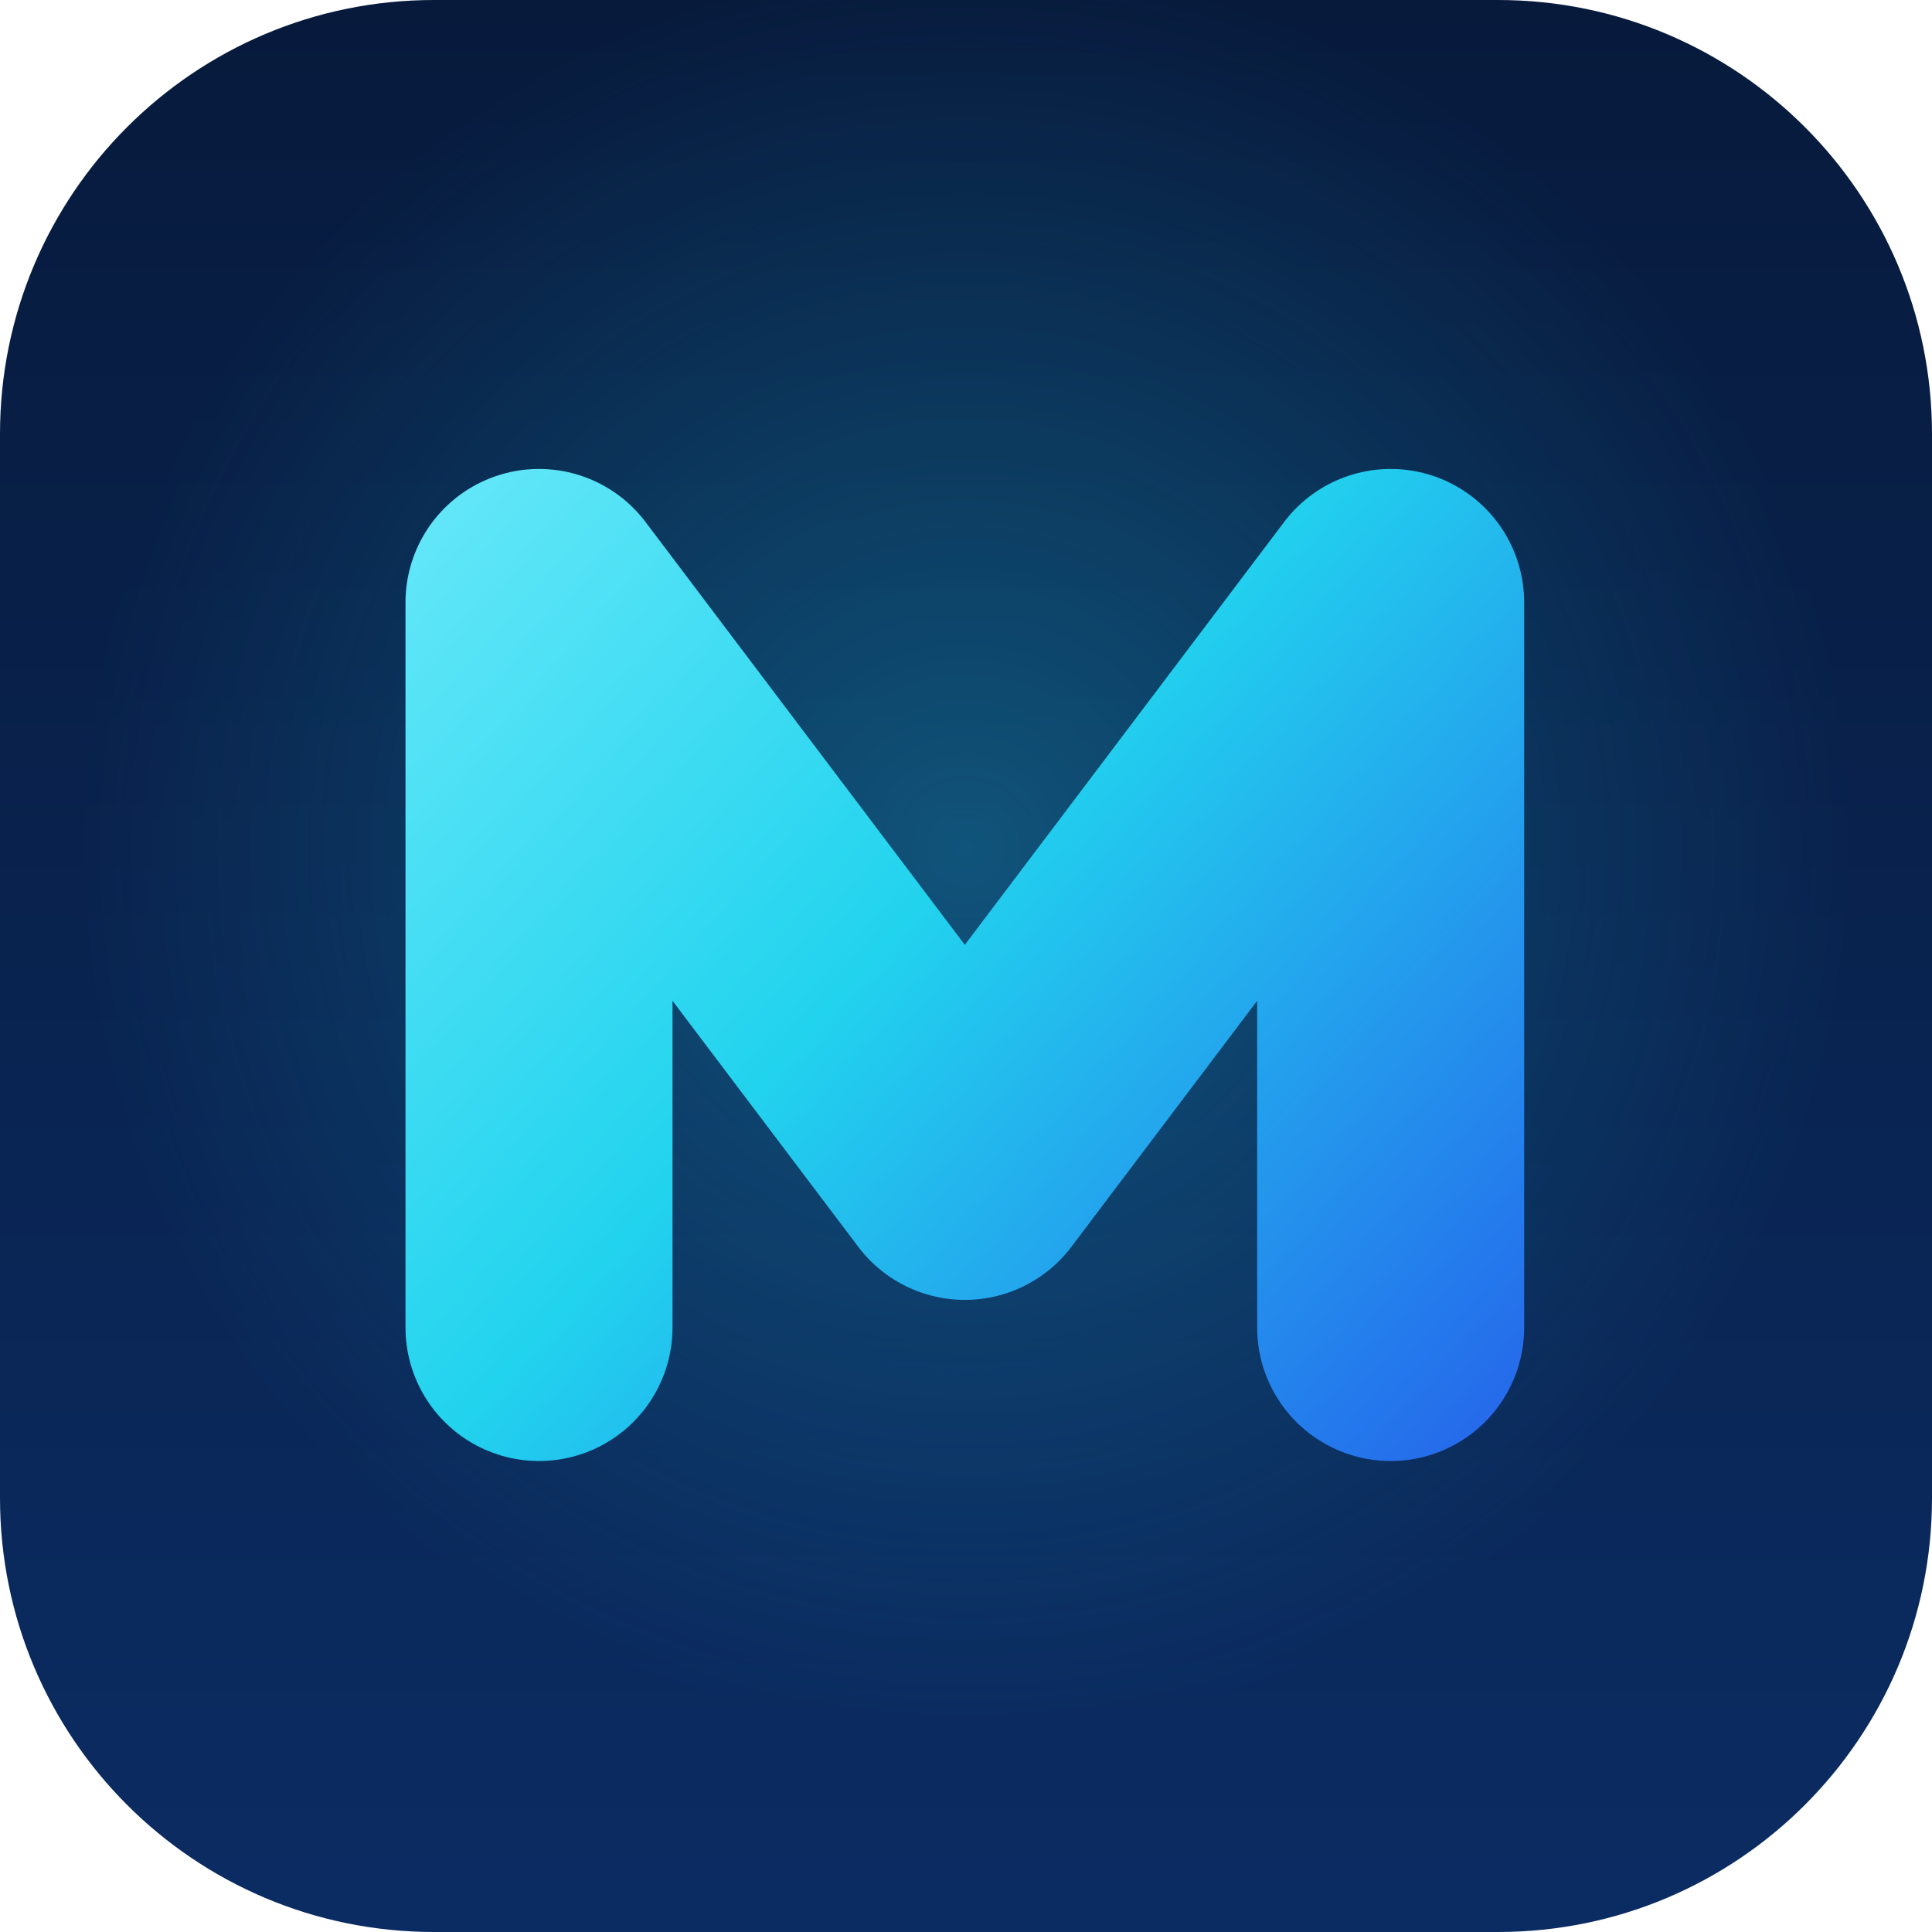
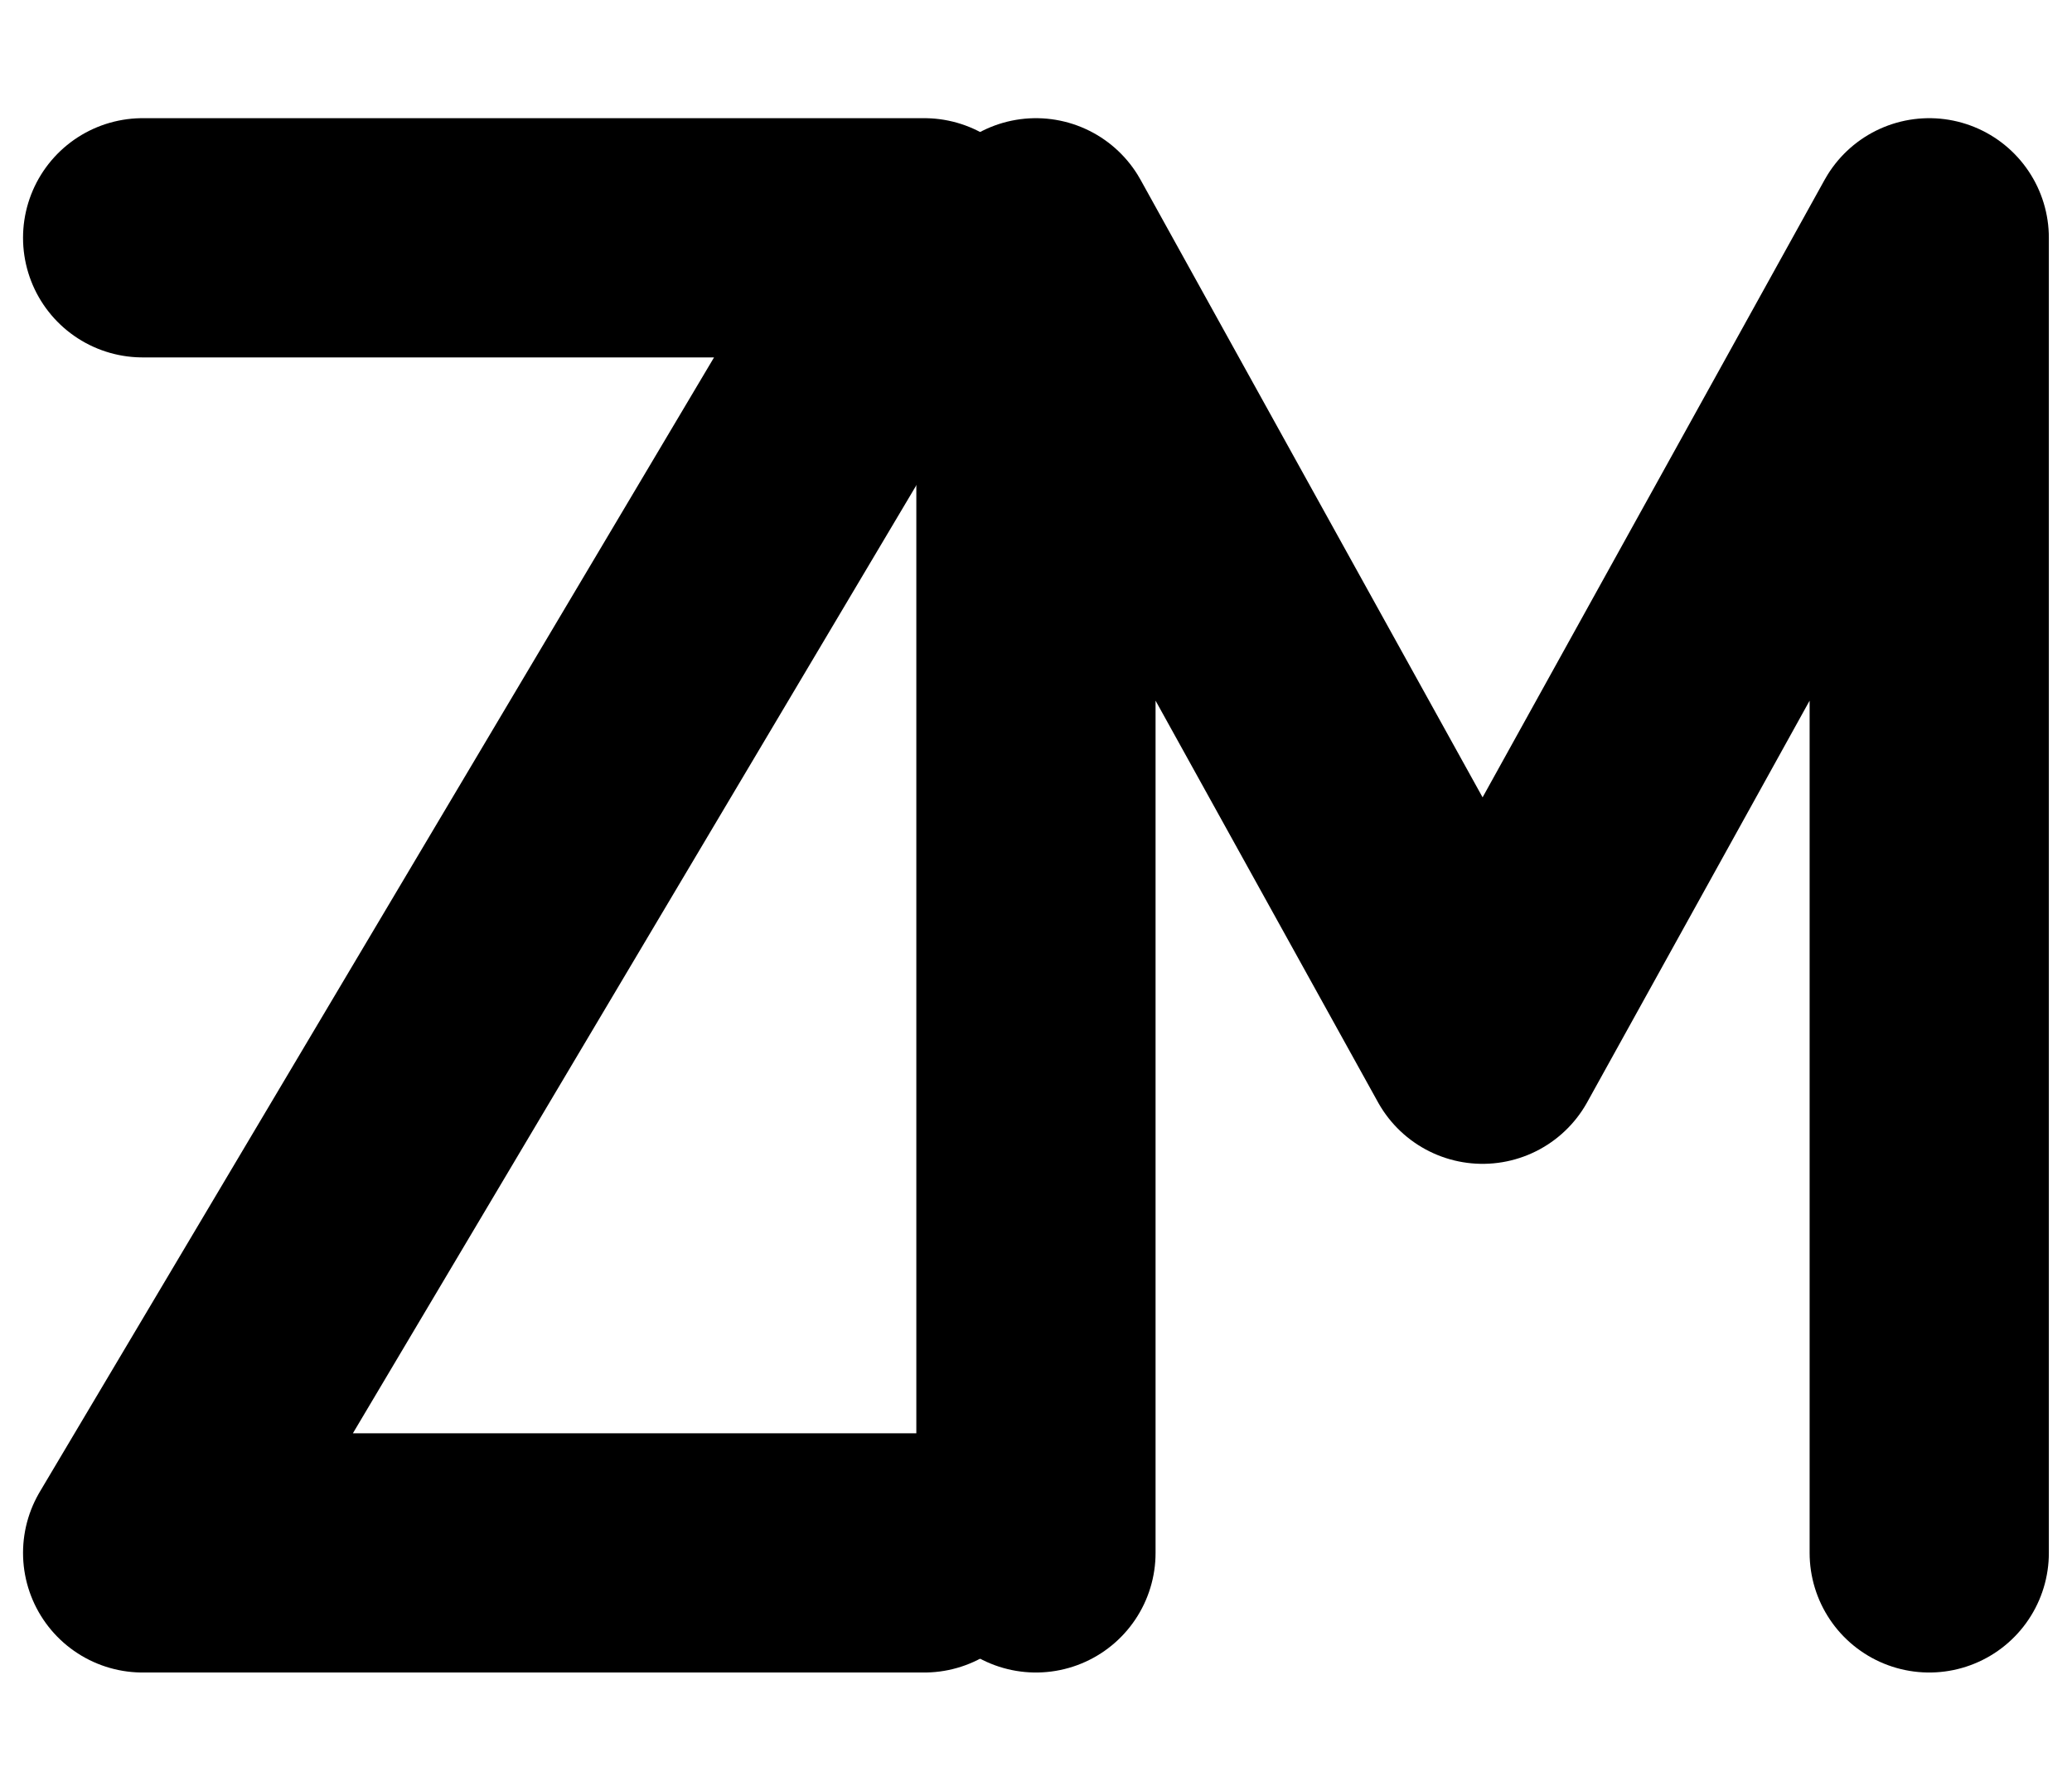
- <svg xmlns="http://www.w3.org/2000/svg" width="1024" height="1024" viewBox="0 0 1024 1024" fill="none">
-   <defs>
-     <linearGradient id="bg" x1="512" y1="0" x2="512" y2="1024" gradientUnits="userSpaceOnUse">
-       <stop stop-color="#071A3C" />
-       <stop offset="1" stop-color="#0B2C63" />
-     </linearGradient>
-     <radialGradient id="glow" cx="0" cy="0" r="1" gradientTransform="translate(512 450) rotate(90) scale(470)" gradientUnits="userSpaceOnUse">
-       <stop stop-color="#22D3EE" stop-opacity="0.28" />
-       <stop offset="1" stop-color="#22D3EE" stop-opacity="0" />
-     </radialGradient>
-     <linearGradient id="mark" x1="37" y1="27" x2="523" y2="458" gradientUnits="userSpaceOnUse">
-       <stop stop-color="#67E8F9" />
-       <stop offset="0.45" stop-color="#22D3EE" />
-       <stop offset="1" stop-color="#2563EB" />
-     </linearGradient>
-     <clipPath id="squircle">
-       <rect width="1024" height="1024" rx="230" />
-     </clipPath>
-   </defs>
-   <g clip-path="url(#squircle)">
-     <rect width="1024" height="1024" fill="url(#bg)" />
-     <rect width="1024" height="1024" fill="url(#glow)" />
-   </g>
-   <g transform="translate(169.78 215.61) scale(1.22)">
-     <path d="M95 400 L95 85 L280 330 L465 85 L465 400" fill="none" stroke="url(#mark)" stroke-width="116" stroke-linecap="round" stroke-linejoin="round" />
+ <svg xmlns="http://www.w3.org/2000/svg" width="560" height="484" viewBox="0 0 560 484" fill="none">
+   <g stroke="currentColor" stroke-width="77.13" stroke-linecap="round" stroke-linejoin="round" fill="none" transform="translate(-186.11 -187.22) scale(0.8383)">
+     <path d="M268 300 H520 L268 724 H520" />
+     <path d="M556 724 V300 L700 560 L844 300 V724" />
  </g>
</svg>
